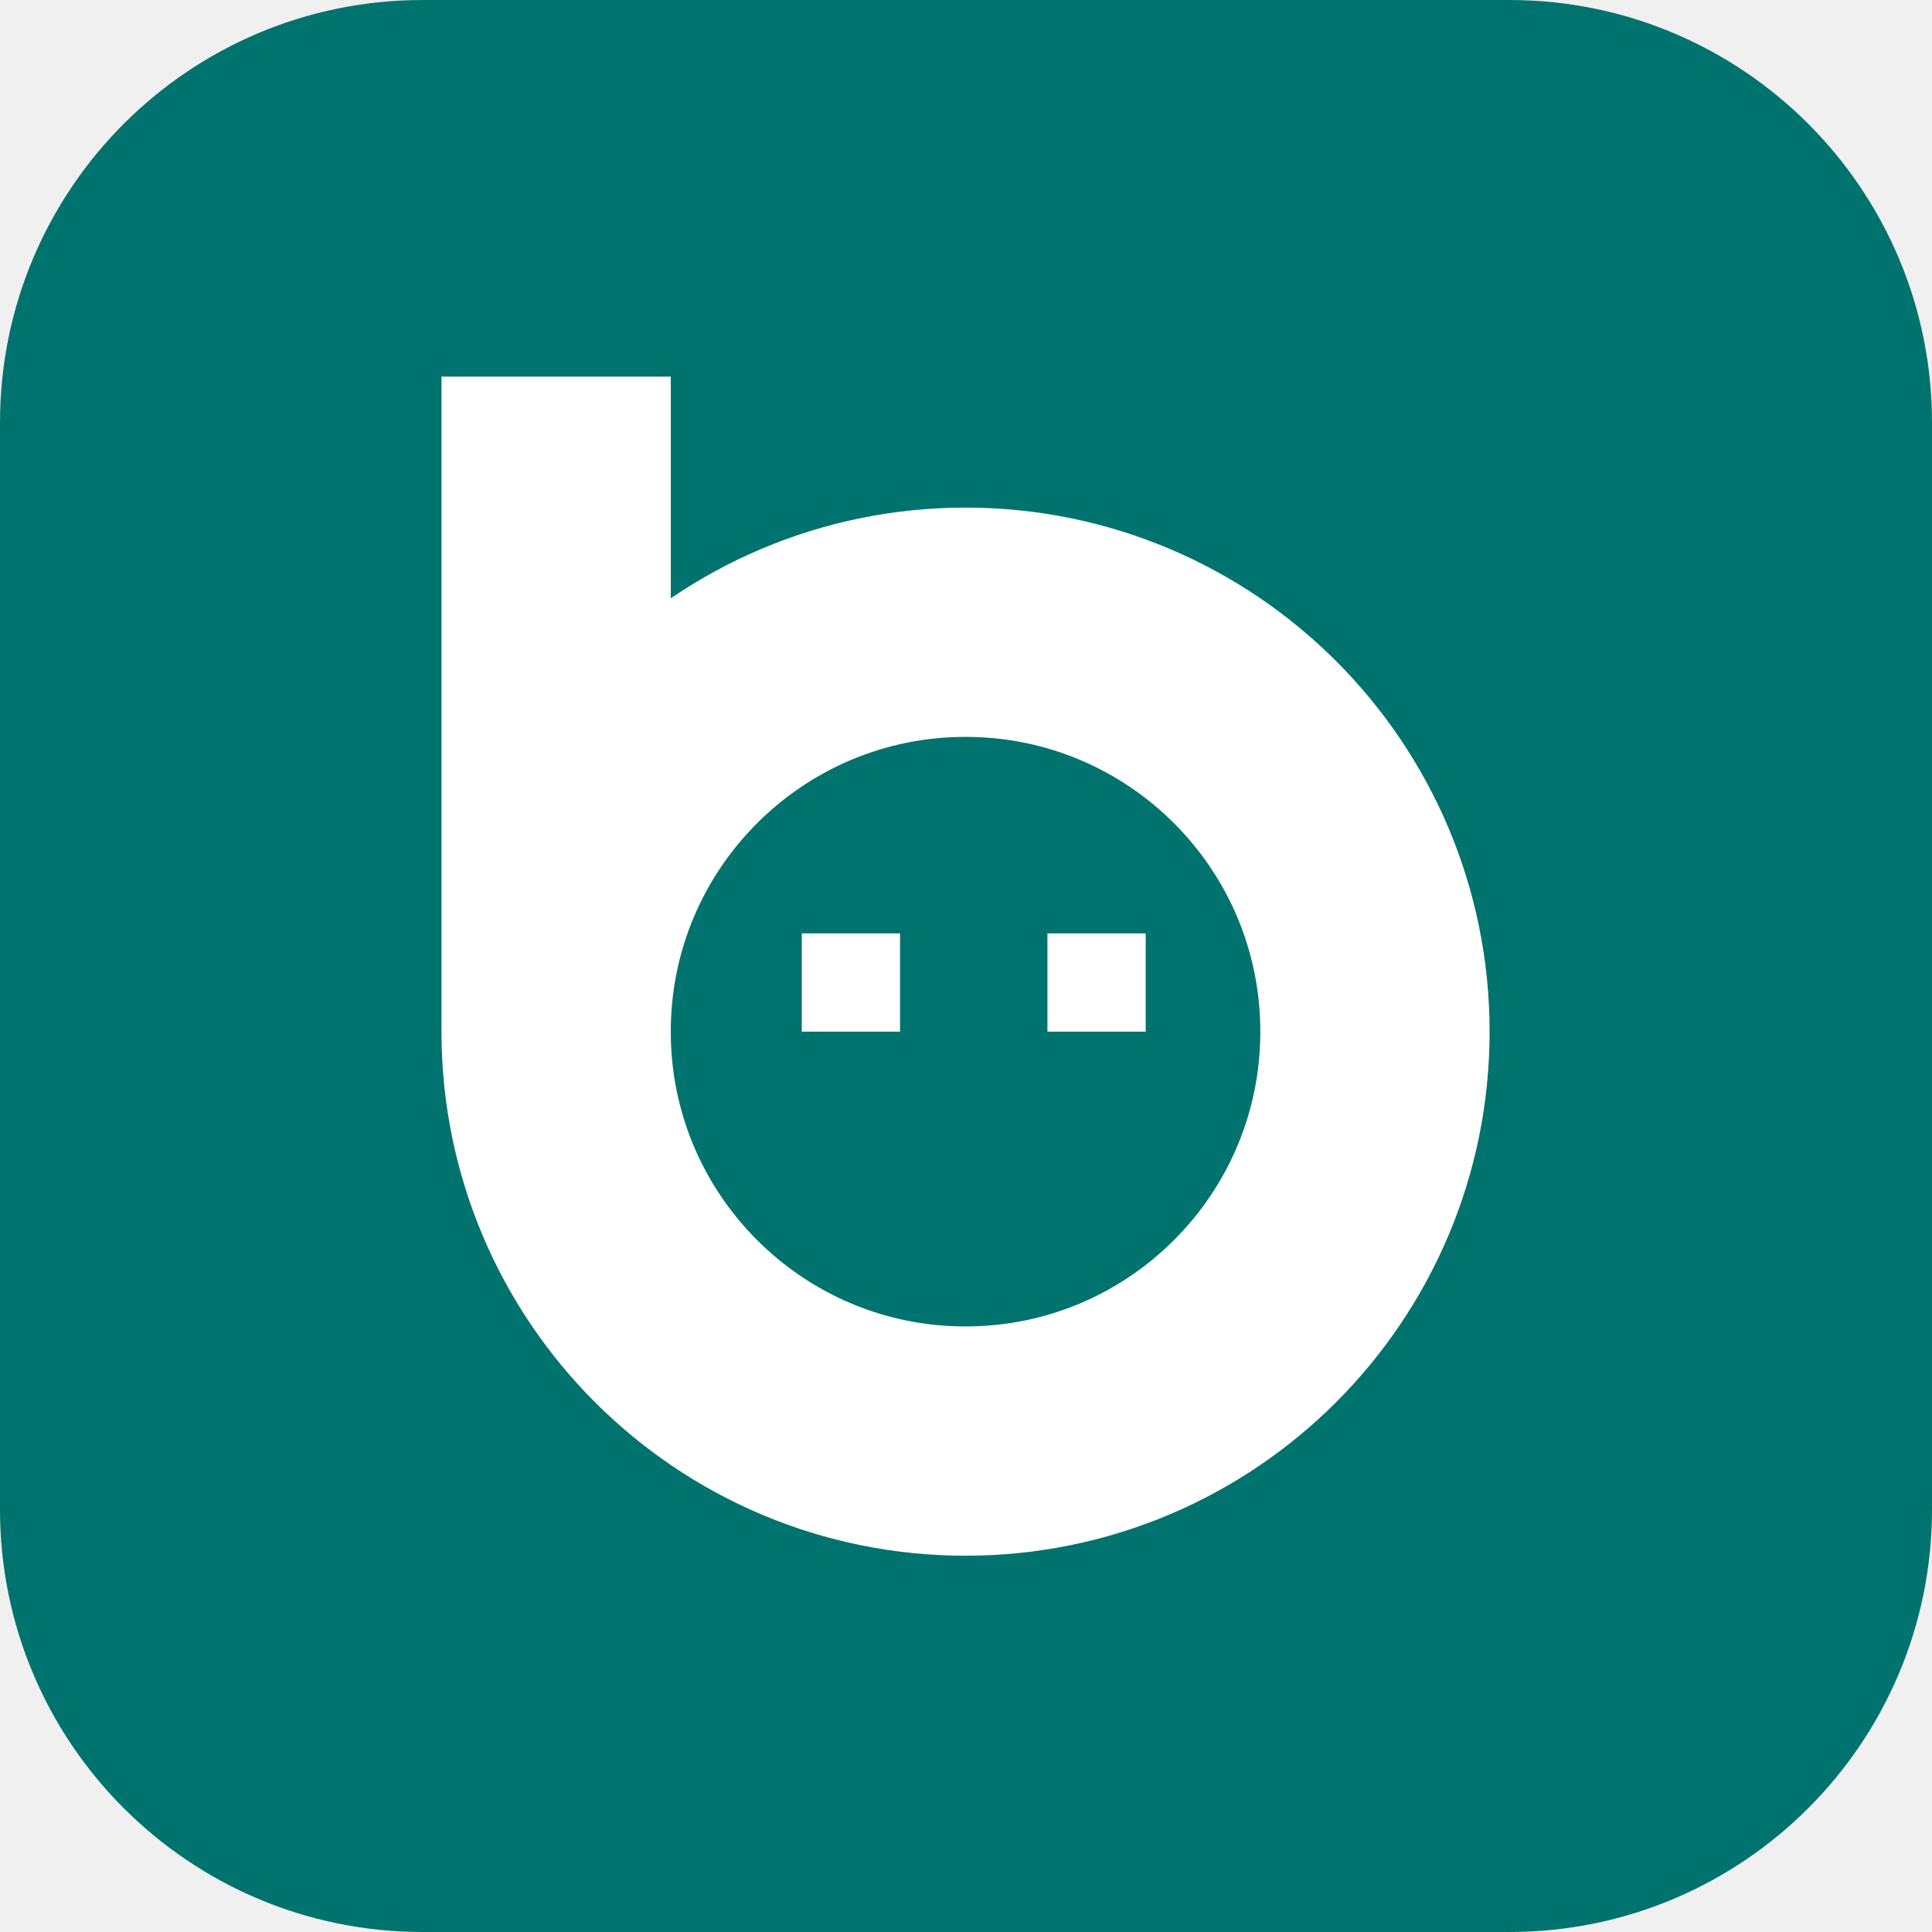
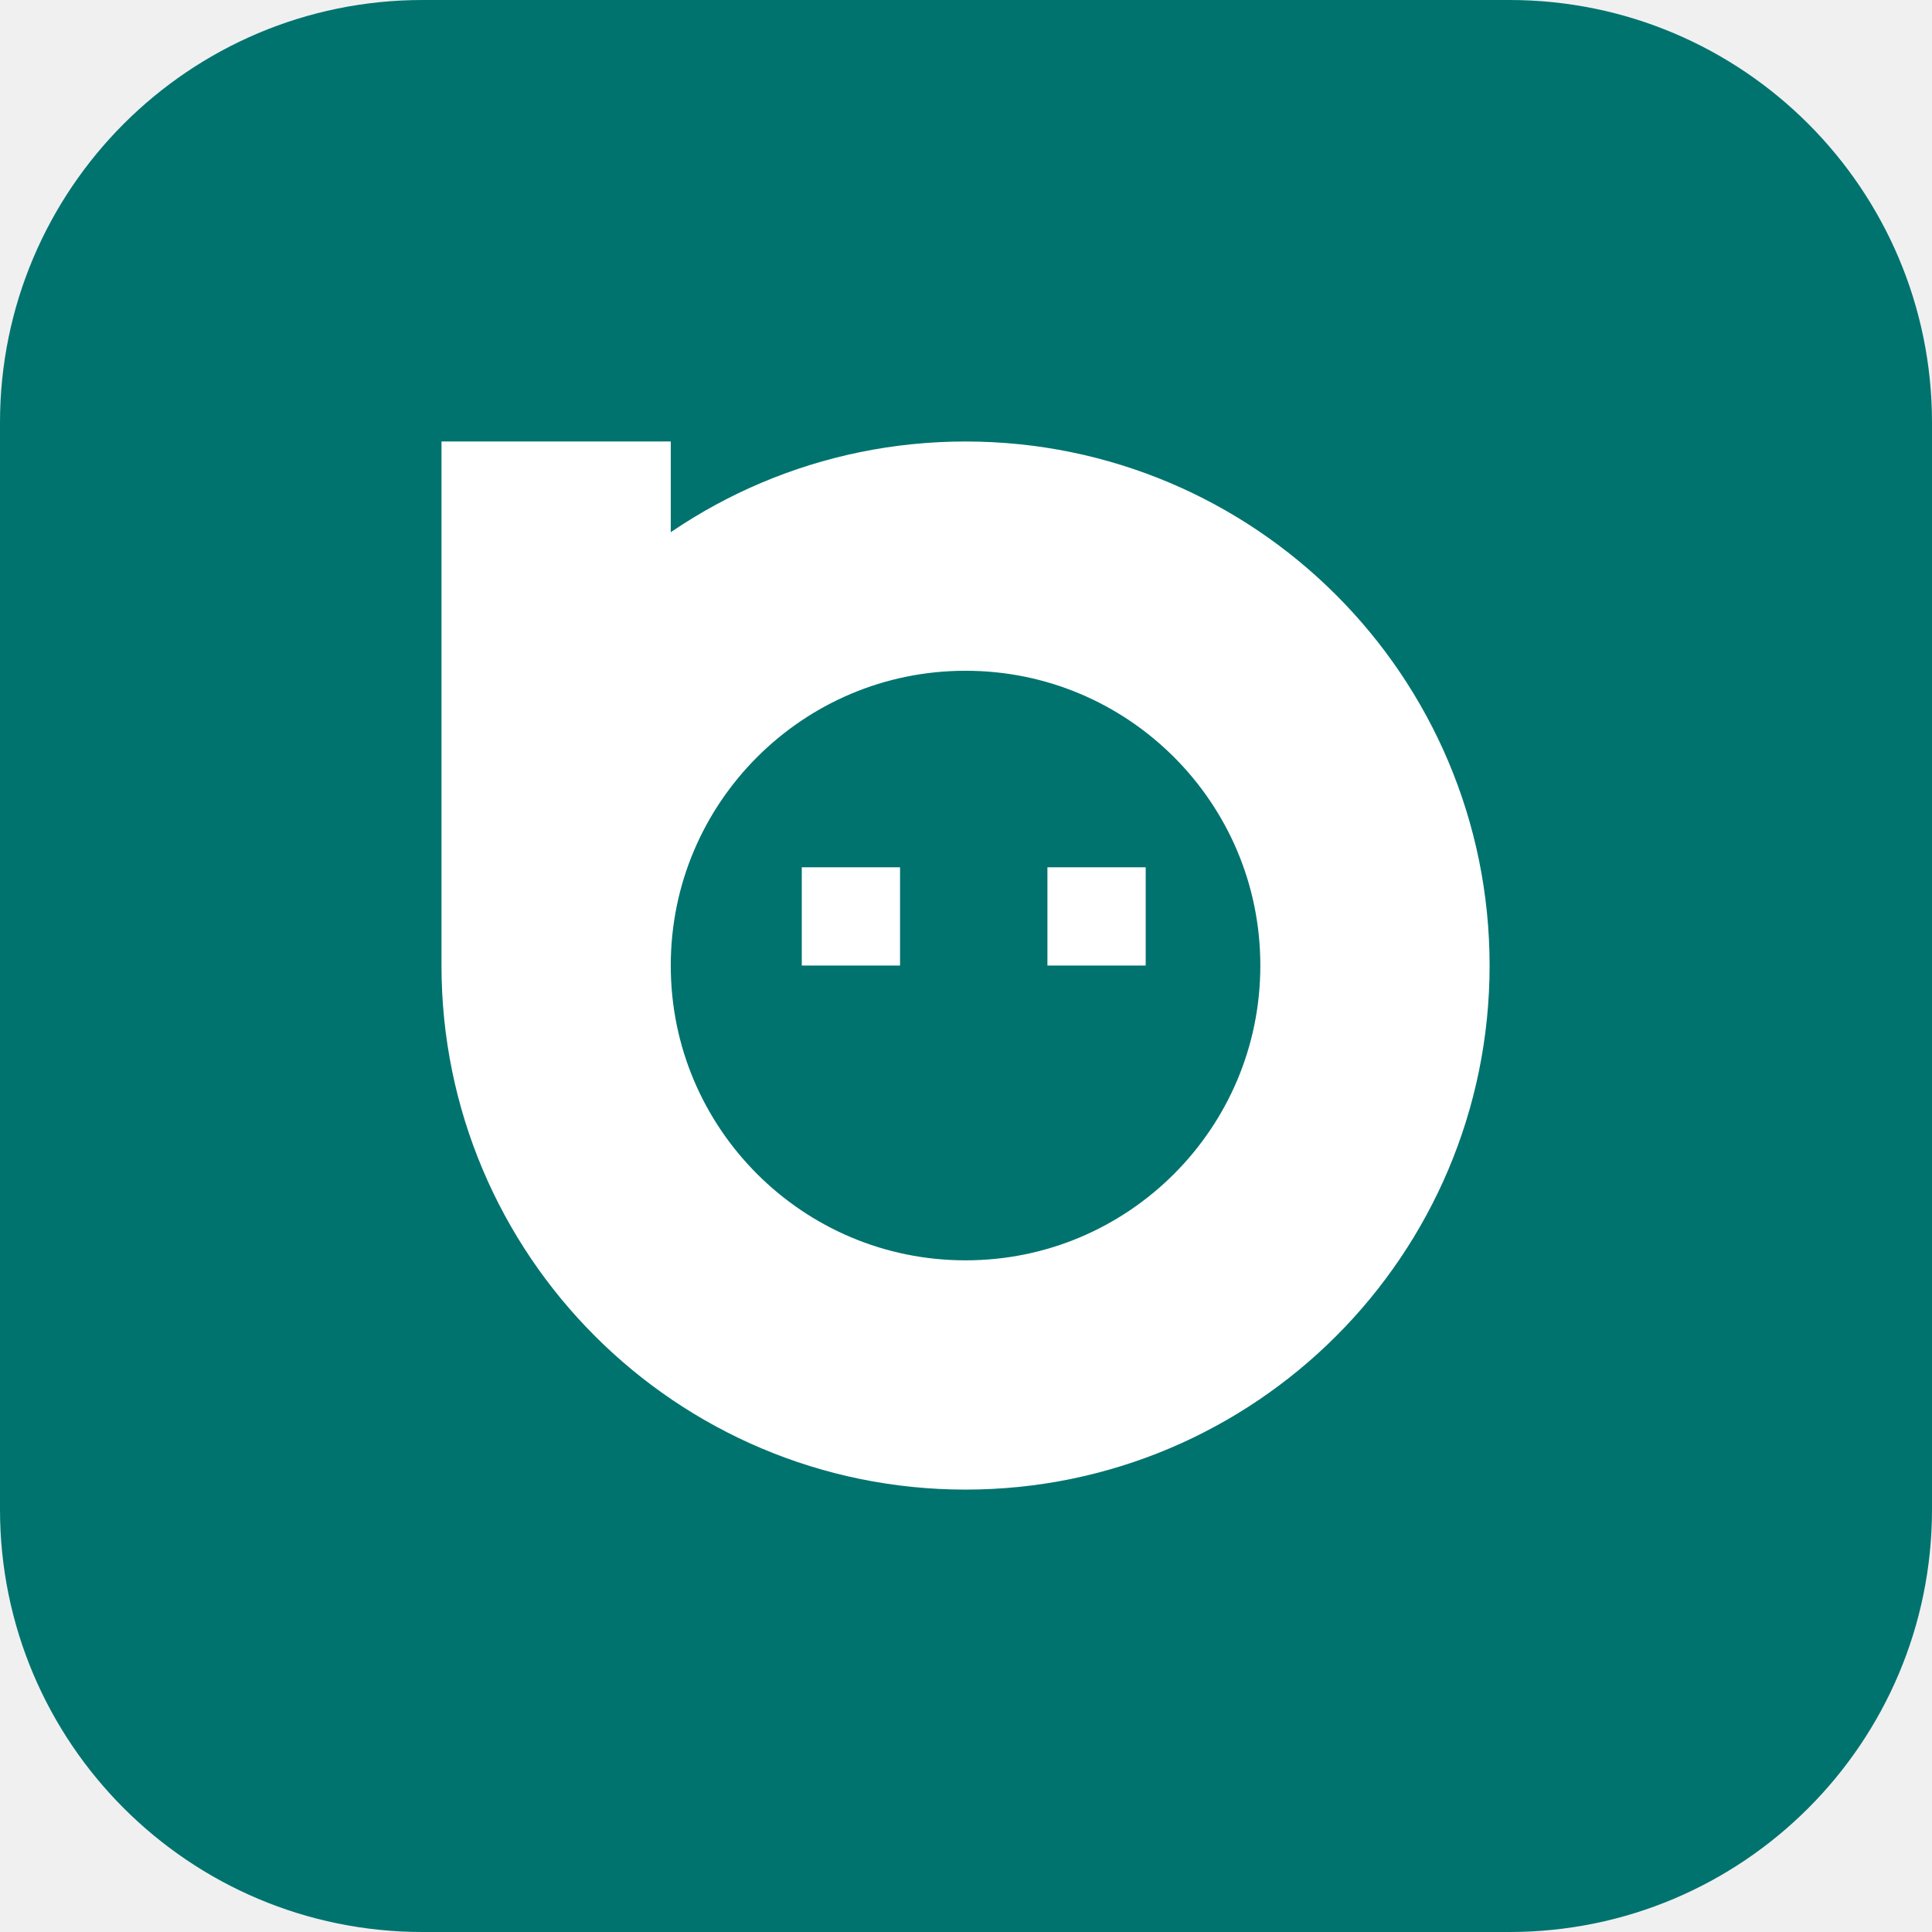
<svg xmlns="http://www.w3.org/2000/svg" viewBox="0 0 256 256" role="img" aria-label="Saoirse">
  <rect width="256" height="256" rx="56" fill="#00736F" />
-   <g transform="translate(58.5,49.9) scale(2.17)" fill="none" stroke="#FFFFFF">
-     <path d="M7 40C7 26.193 18.193 15 32 15C45.807 15 57 26.193 57 40C57 53.807 45.807 65 32 65C18.193 65 7 53.807 7 40ZM7 40V0" stroke-width="14" />
-     <path d="M22 37H28" stroke-width="6" />
-     <path d="M37 37H43" stroke-width="6" />
+   <g transform="translate(58.5,58.5) scale(2.17)" fill="none" stroke="#FFFFFF">
+     <path d="M7 32C7 18.193 18.193 7 32 7C45.807 7 57 18.193 57 32C57 45.807 45.807 57 32 57C18.193 57 7 45.807 7 32ZM7 32V0" stroke-width="14" />
+     <path d="M22 29H28" stroke-width="6" />
+     <path d="M37 29H43" stroke-width="6" />
  </g>
</svg>
